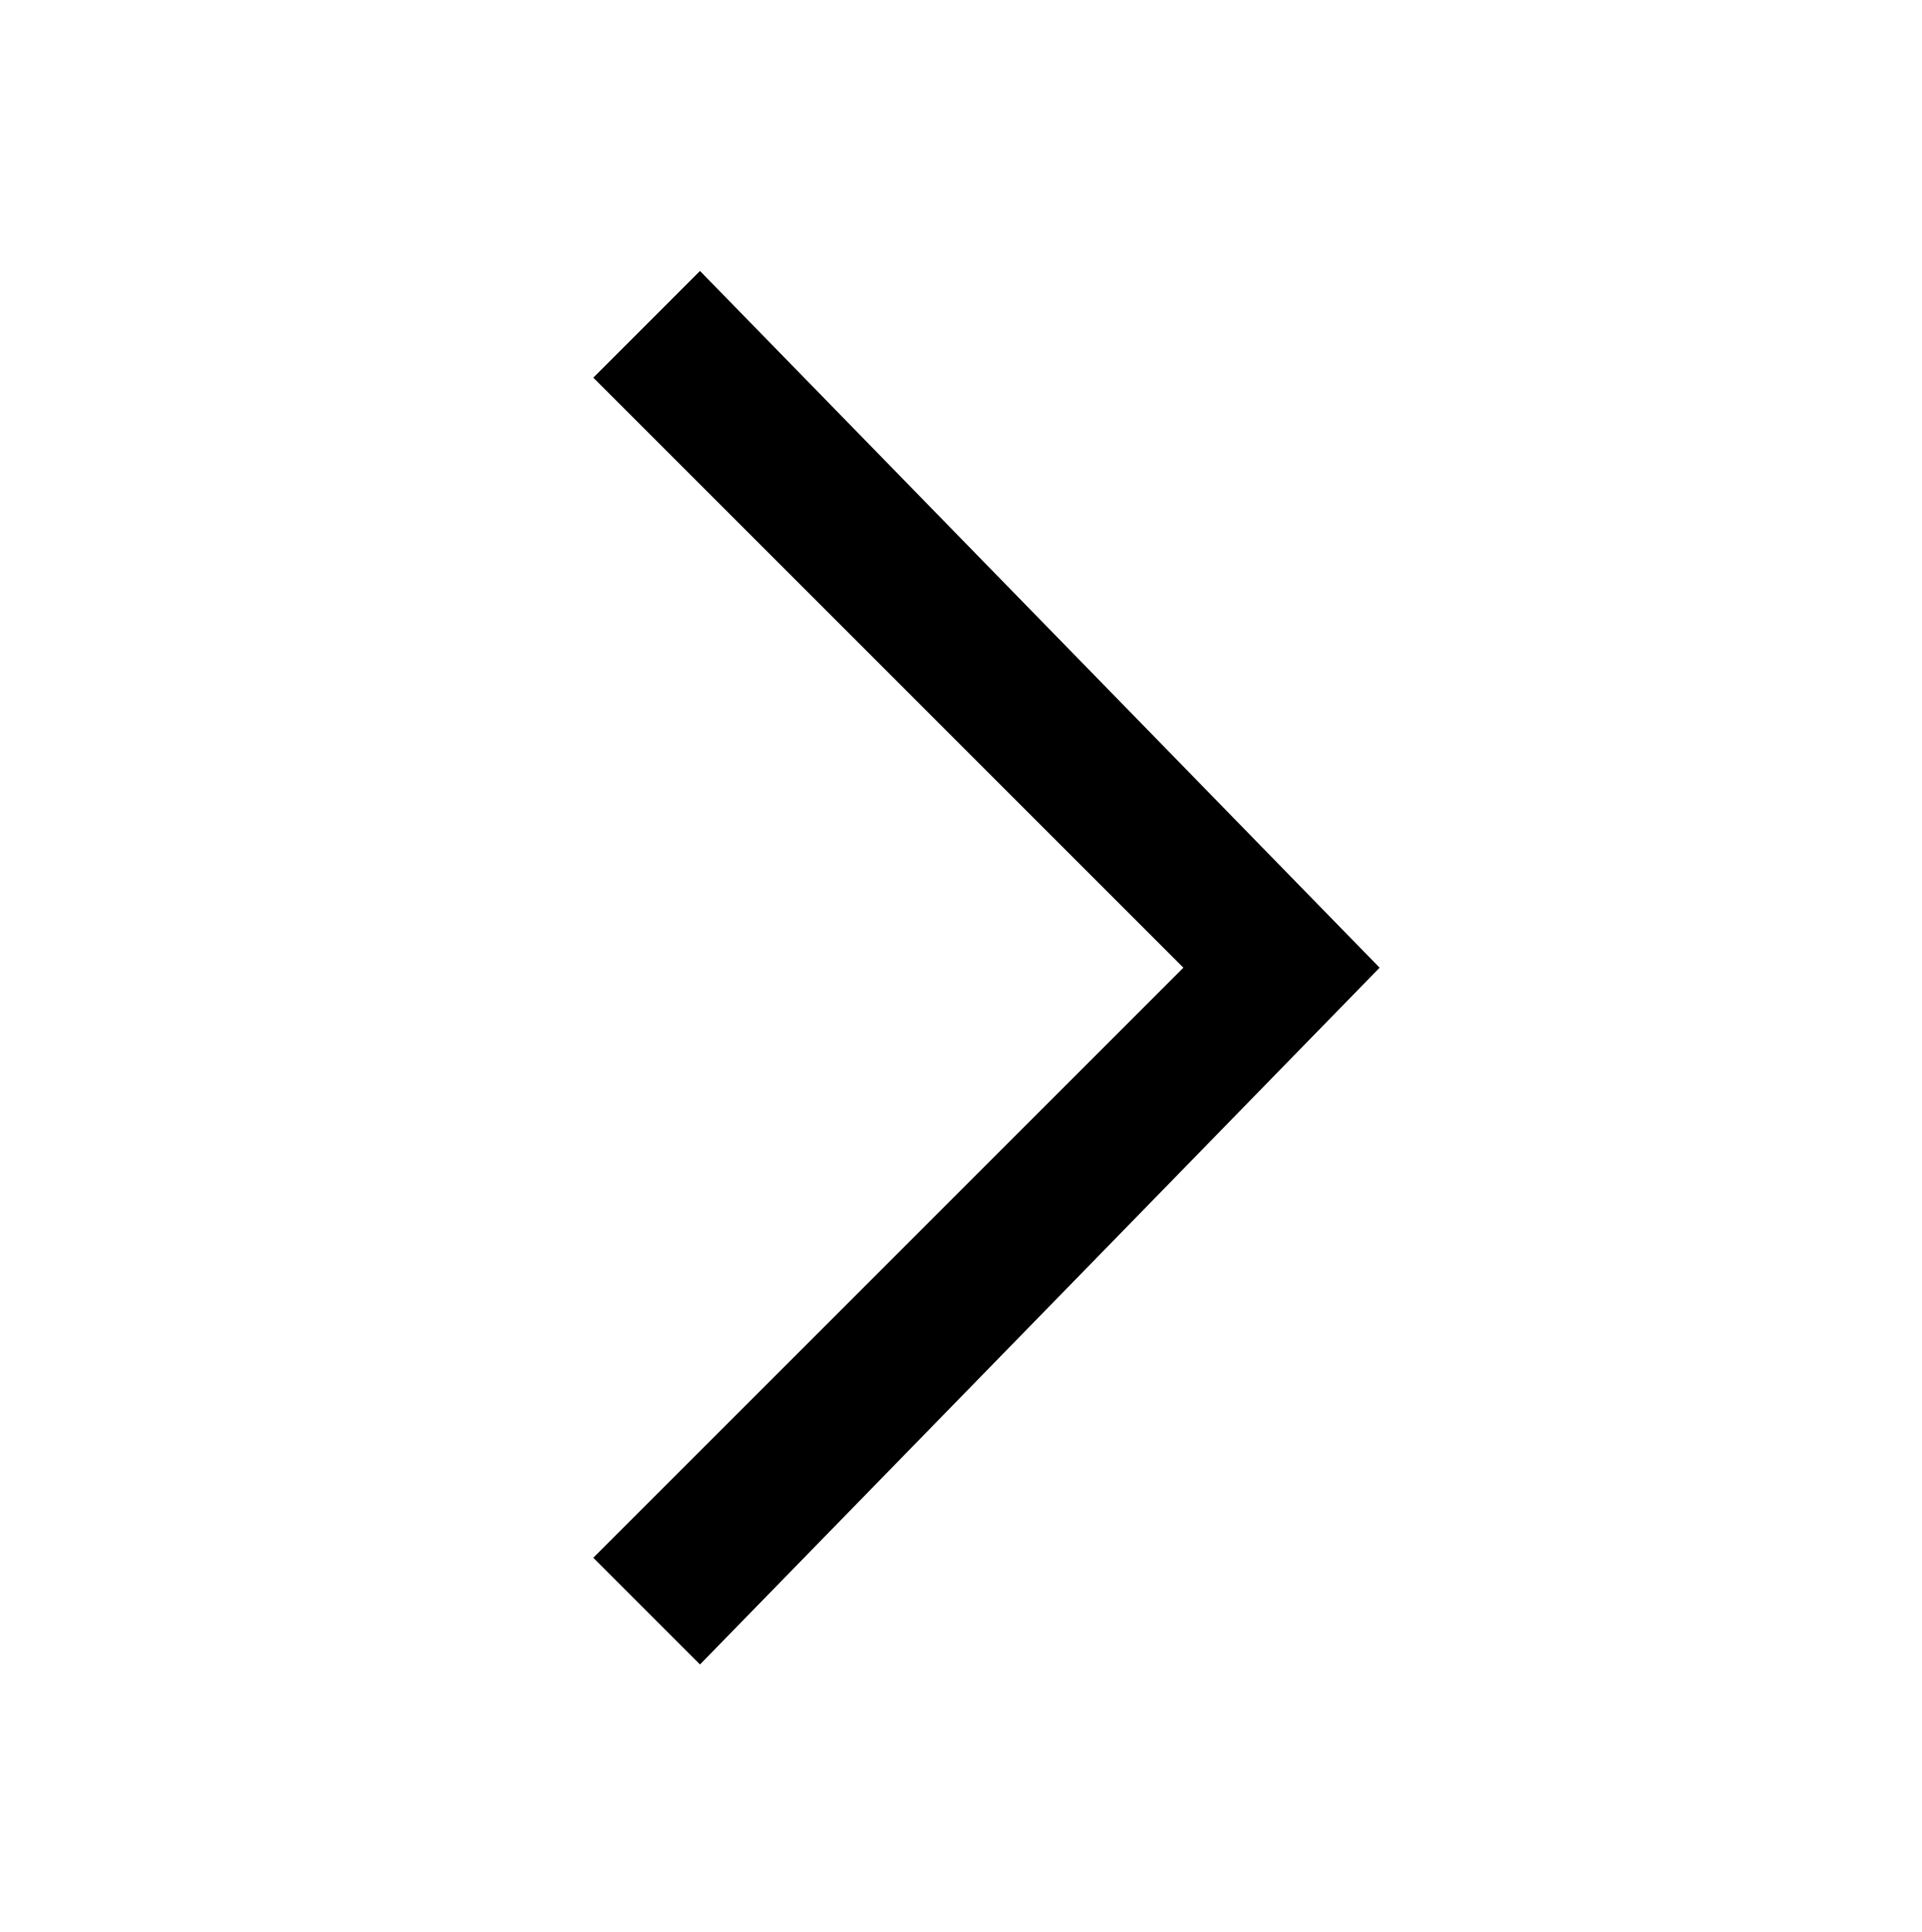
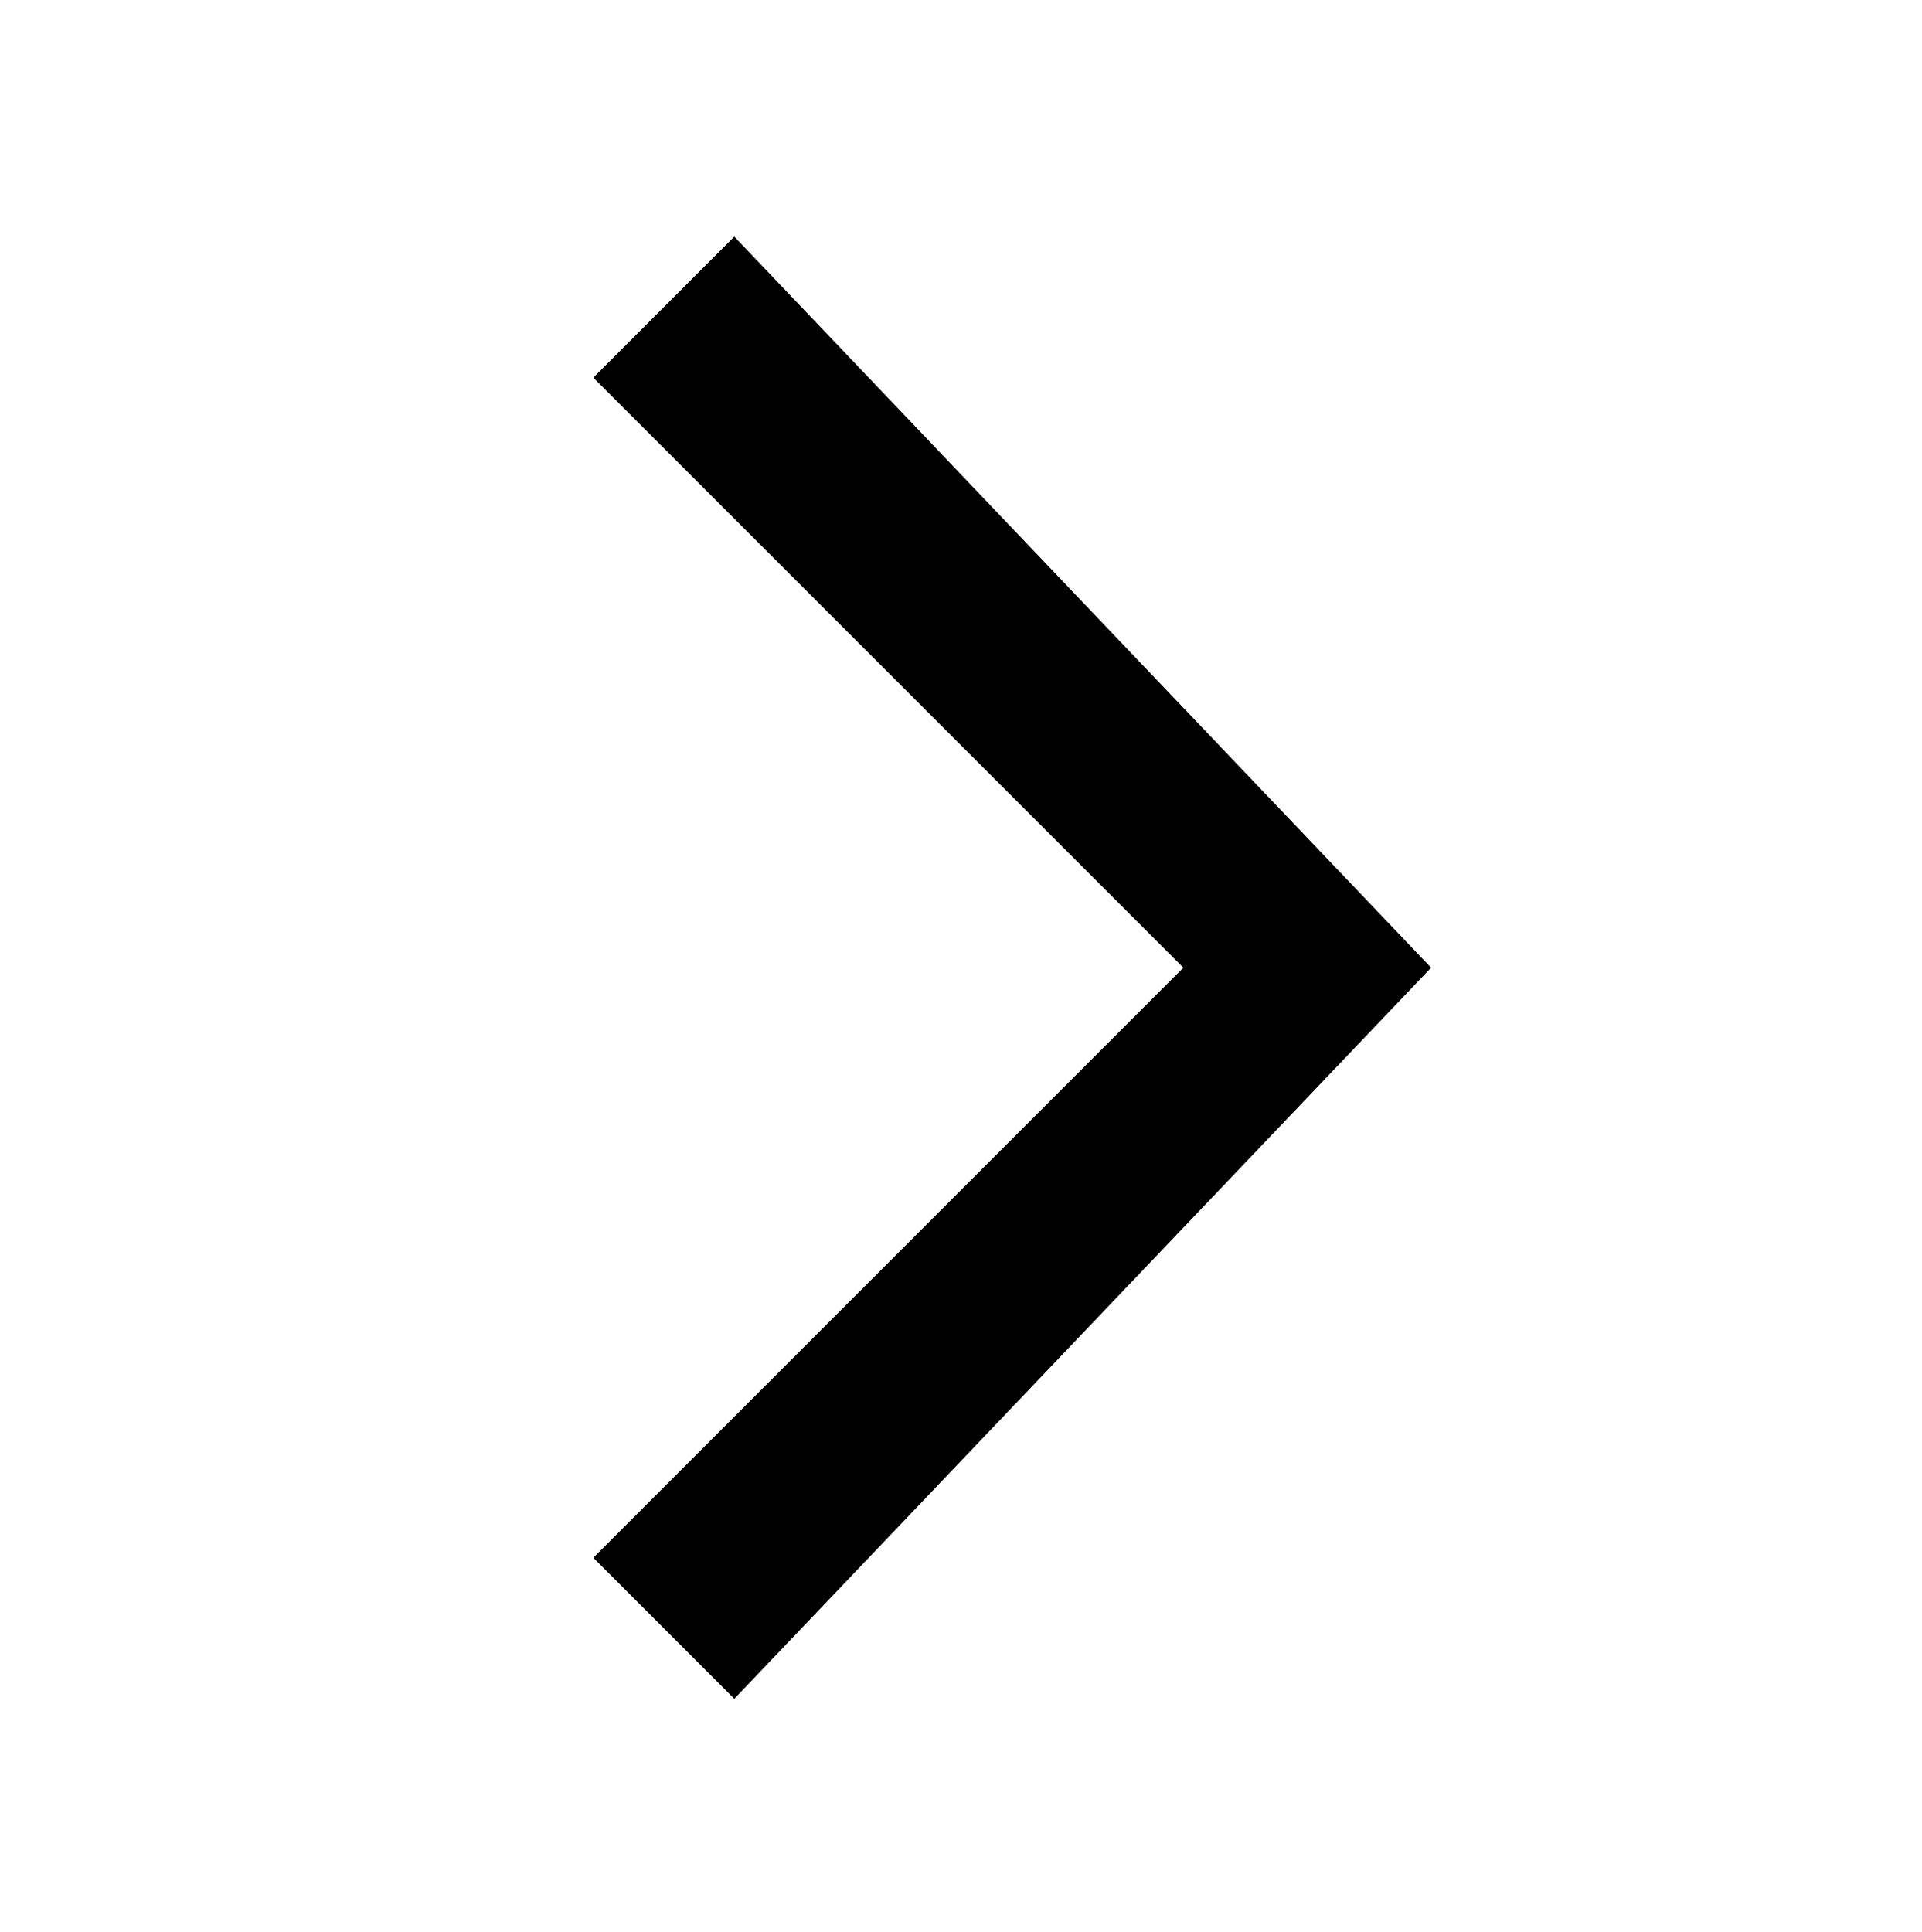
<svg xmlns="http://www.w3.org/2000/svg" width="560px" height="563px" viewBox="0 0 560 563" version="1.1">
  <defs />
  <g id="Page-1" stroke="none" stroke-width="1" fill="none" fill-rule="evenodd">
    <g id="chevron-right-bold" fill="#000000">
-       <g id="chevron-right" transform="translate(172, 78)">
-         <polygon id="Shape" points="31.98 407.04 0.891 375.945 172.836 204 0.891 32.055 31.98 0.96 230.02 204" />
+       <g id="chevron-right" transform="translate(172, 68)">
+         <polygon id="Shape" points="41.98 427.04 0.891 385.945 172.836 214 0.891 42.055 41.98 0.96 245.02 214" />
      </g>
    </g>
  </g>
</svg>
